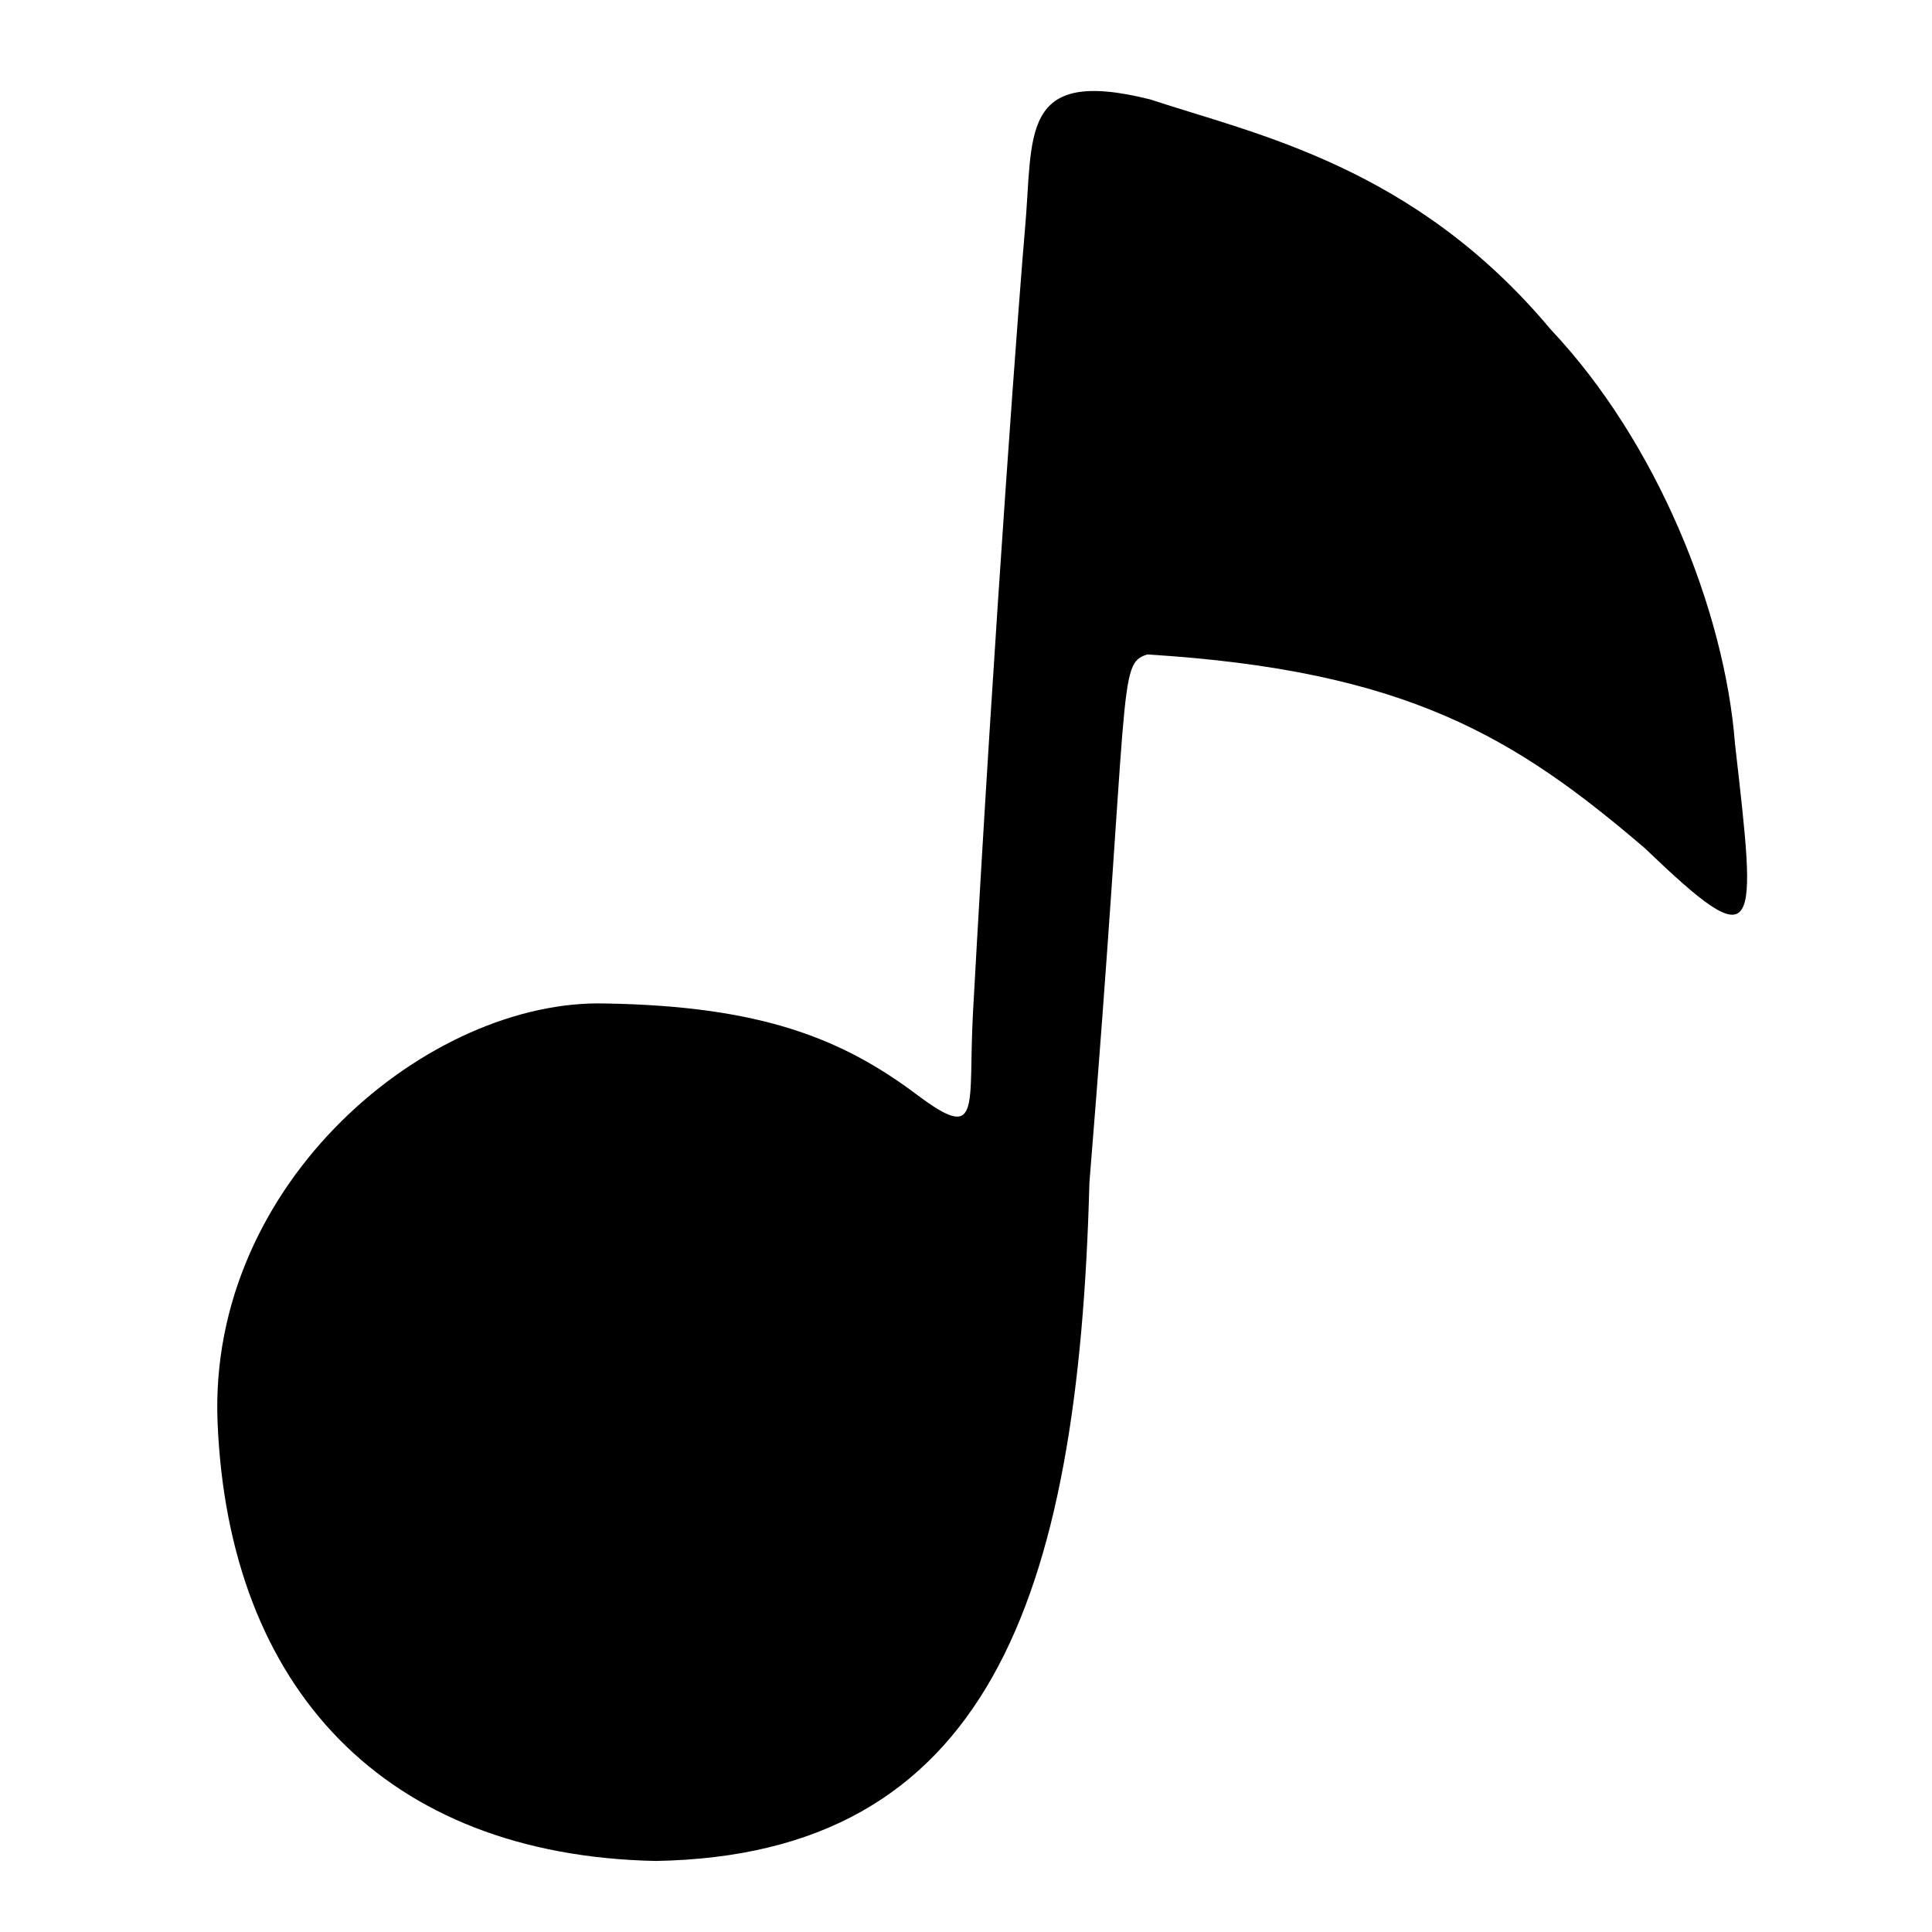
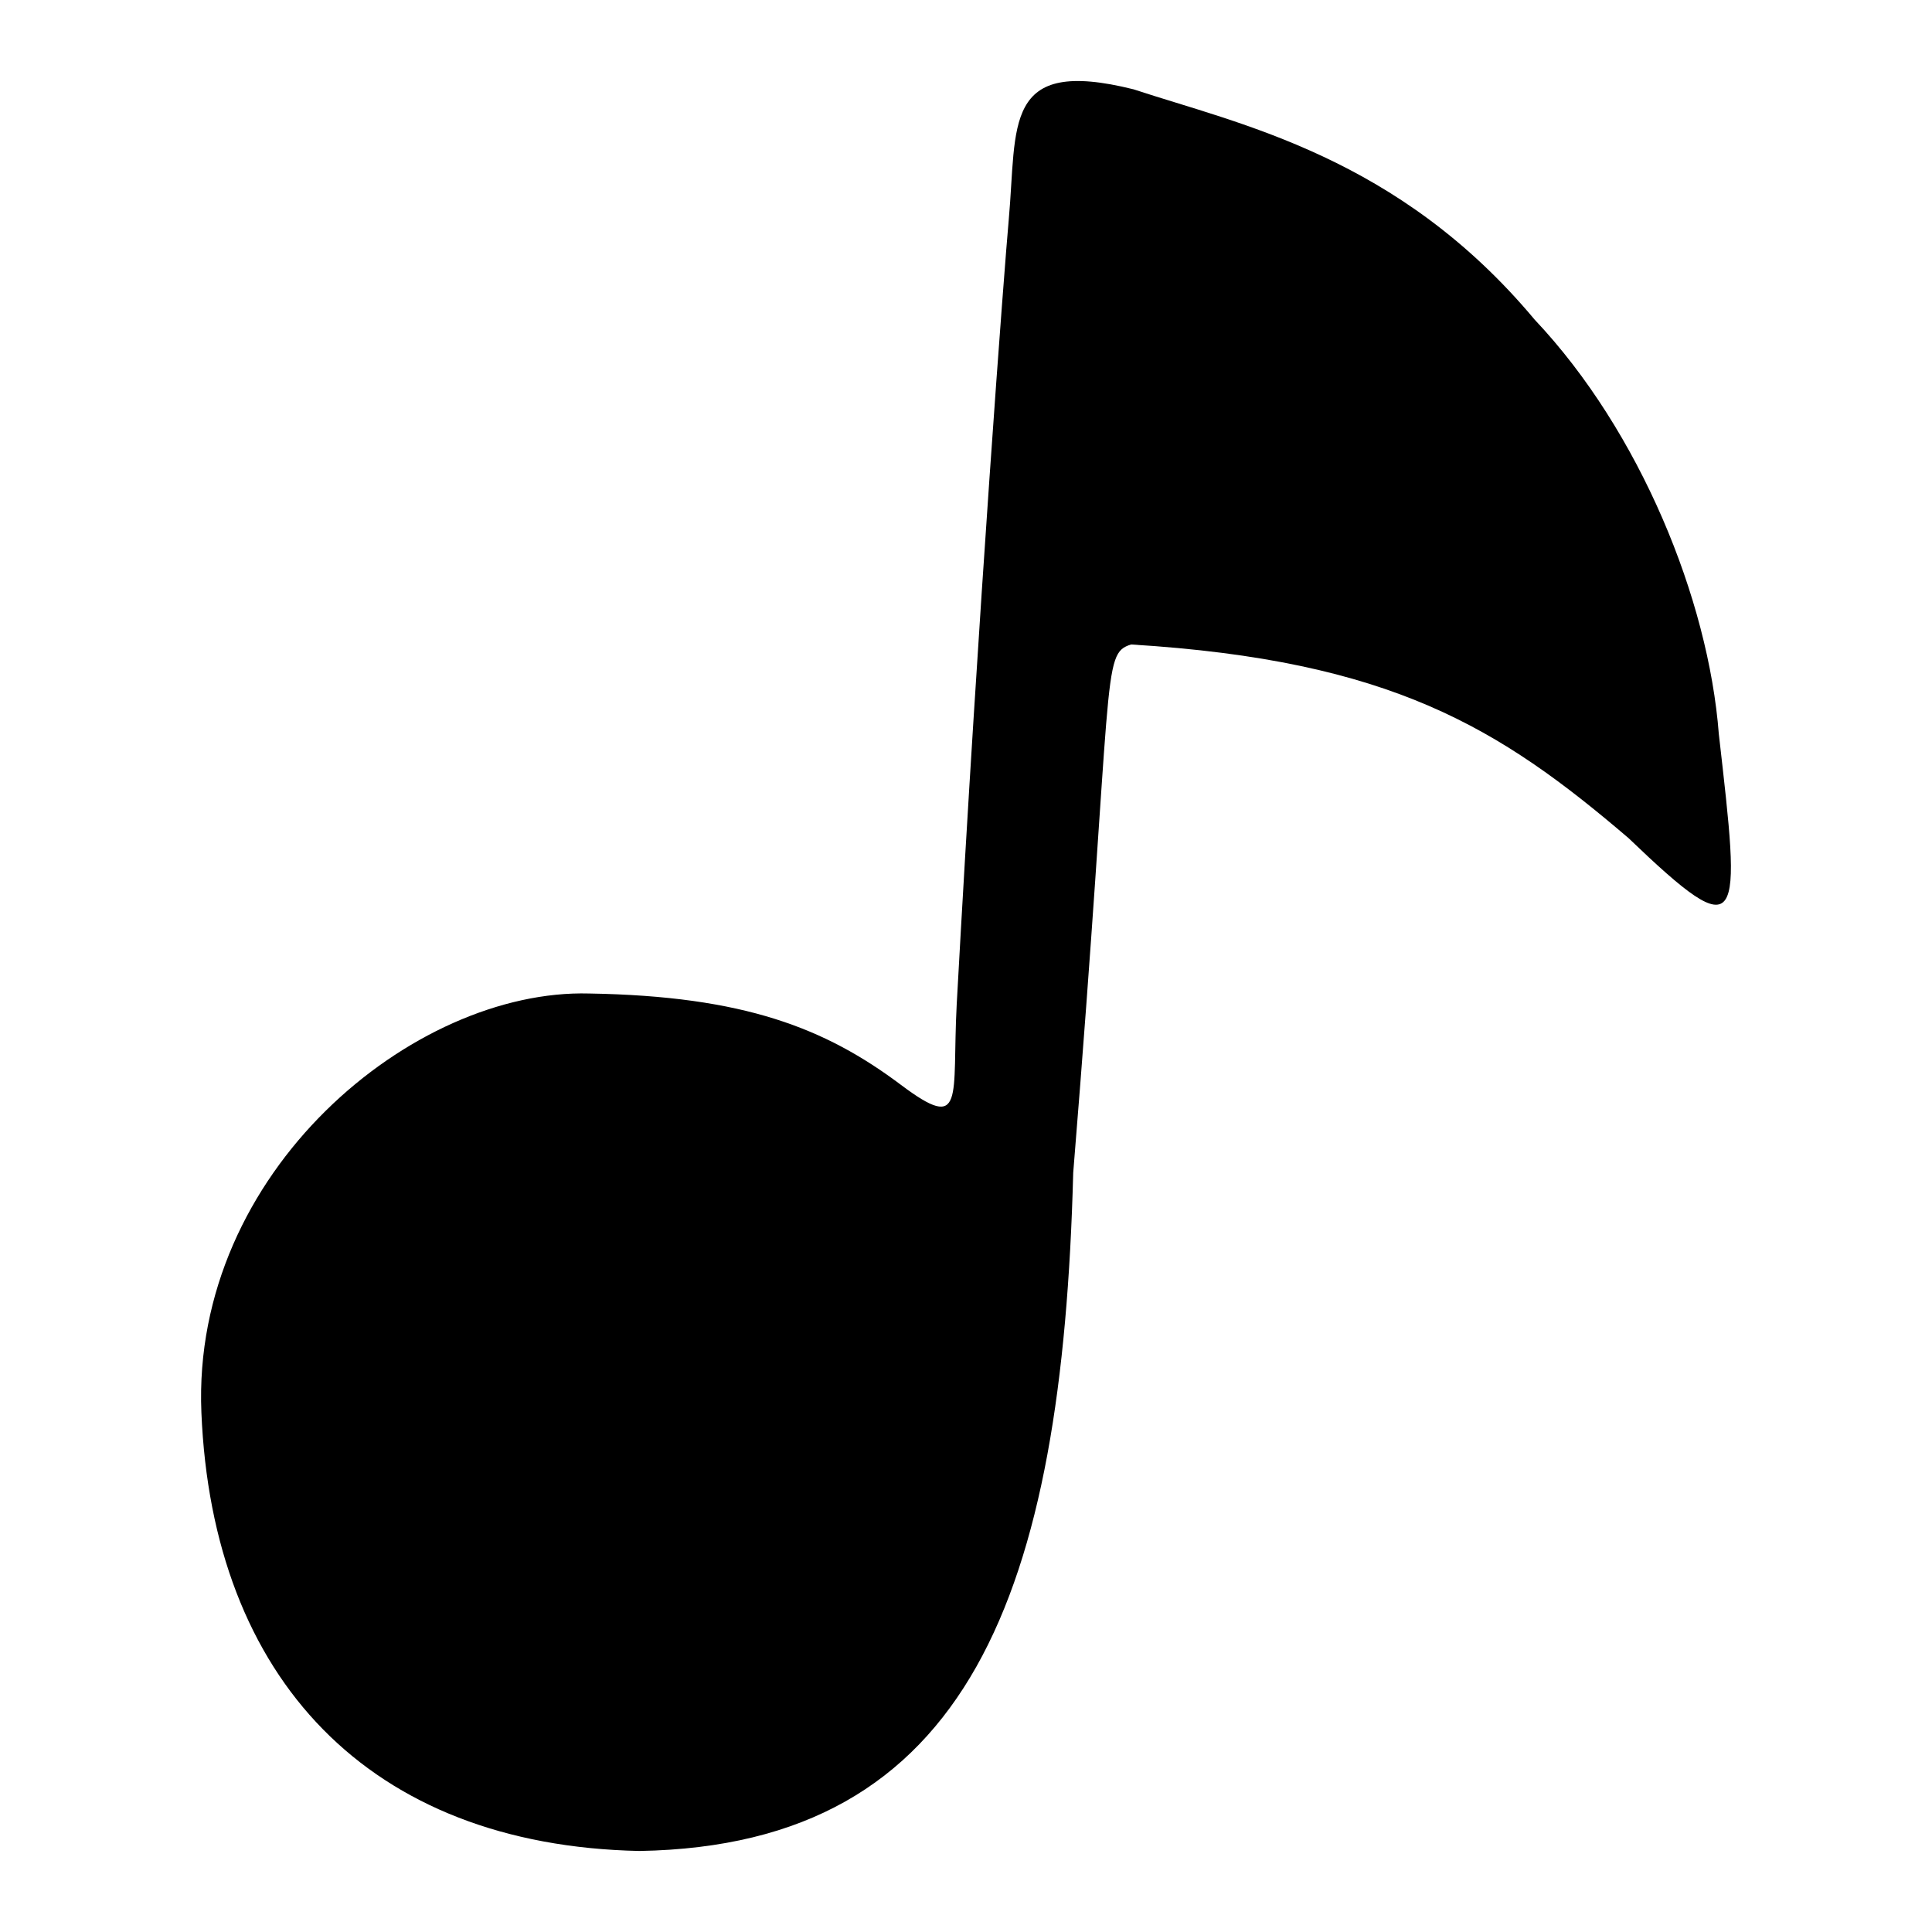
<svg xmlns="http://www.w3.org/2000/svg" viewBox="0 0 512 512" version="1.1" id="svg4" xml:space="preserve">
  <defs id="defs8" />
-   <path id="path0" d="m 304.711,26.321 c -34.833,-8.692 -30.816,9.447 -33.108,34.727 -1.097,12.148 -7.948,101.545 -13.779,207.819 -1.297,24.813 2.375,34.146 -14.775,21.279 -19.98,-14.991 -41.45,-23.528 -82.63,-24.212 -46.571,-1.274 -105.386,47.198 -102.759,111.012 2.903,70.525 44.364,114.748 116.1,116.227 87.723,-1.513 112.045,-68.843 114.942,-179.713 10.837,-133.017 7.32,-137.479 15.328,-140.021 68.958,4.215 97.637,22.085 131.809,51.288 30.735,29.482 29.763,23.277 23.955,-27.573 C 457.056,161.557 438.934,116.94 411.004,87.367 374.86,44.103 332.915,35.631 304.711,26.321 Z" stroke="none" fill="#000000" fill-rule="evenodd" style="display:inline;opacity:1;fill:#000000;fill-opacity:1;stroke-width:1.076" />
+   <path id="path0" d="m 300.421,23.676 c -34.833,-8.692 -30.816,9.447 -33.108,34.727 -1.097,12.148 -7.948,101.545 -13.779,207.819 -1.297,24.813 2.375,34.146 -14.775,21.279 -19.98,-14.991 -41.45,-23.528 -82.63,-24.212 -46.571,-1.274 -105.386,47.198 -102.759,111.012 2.903,70.525 44.364,114.748 116.1,116.227 87.723,-1.513 112.045,-68.843 114.942,-179.713 10.837,-133.017 7.32,-137.479 15.328,-140.021 68.958,4.215 97.637,22.085 131.809,51.288 30.735,29.482 29.763,23.277 23.955,-27.573 C 452.766,158.912 434.644,114.295 406.714,84.723 370.57,41.459 328.625,32.986 300.421,23.676 Z" stroke="none" fill="#000000" fill-rule="evenodd" style="display:inline;opacity:1;fill:#000000;fill-opacity:1;stroke-width:1.076" />
</svg>
